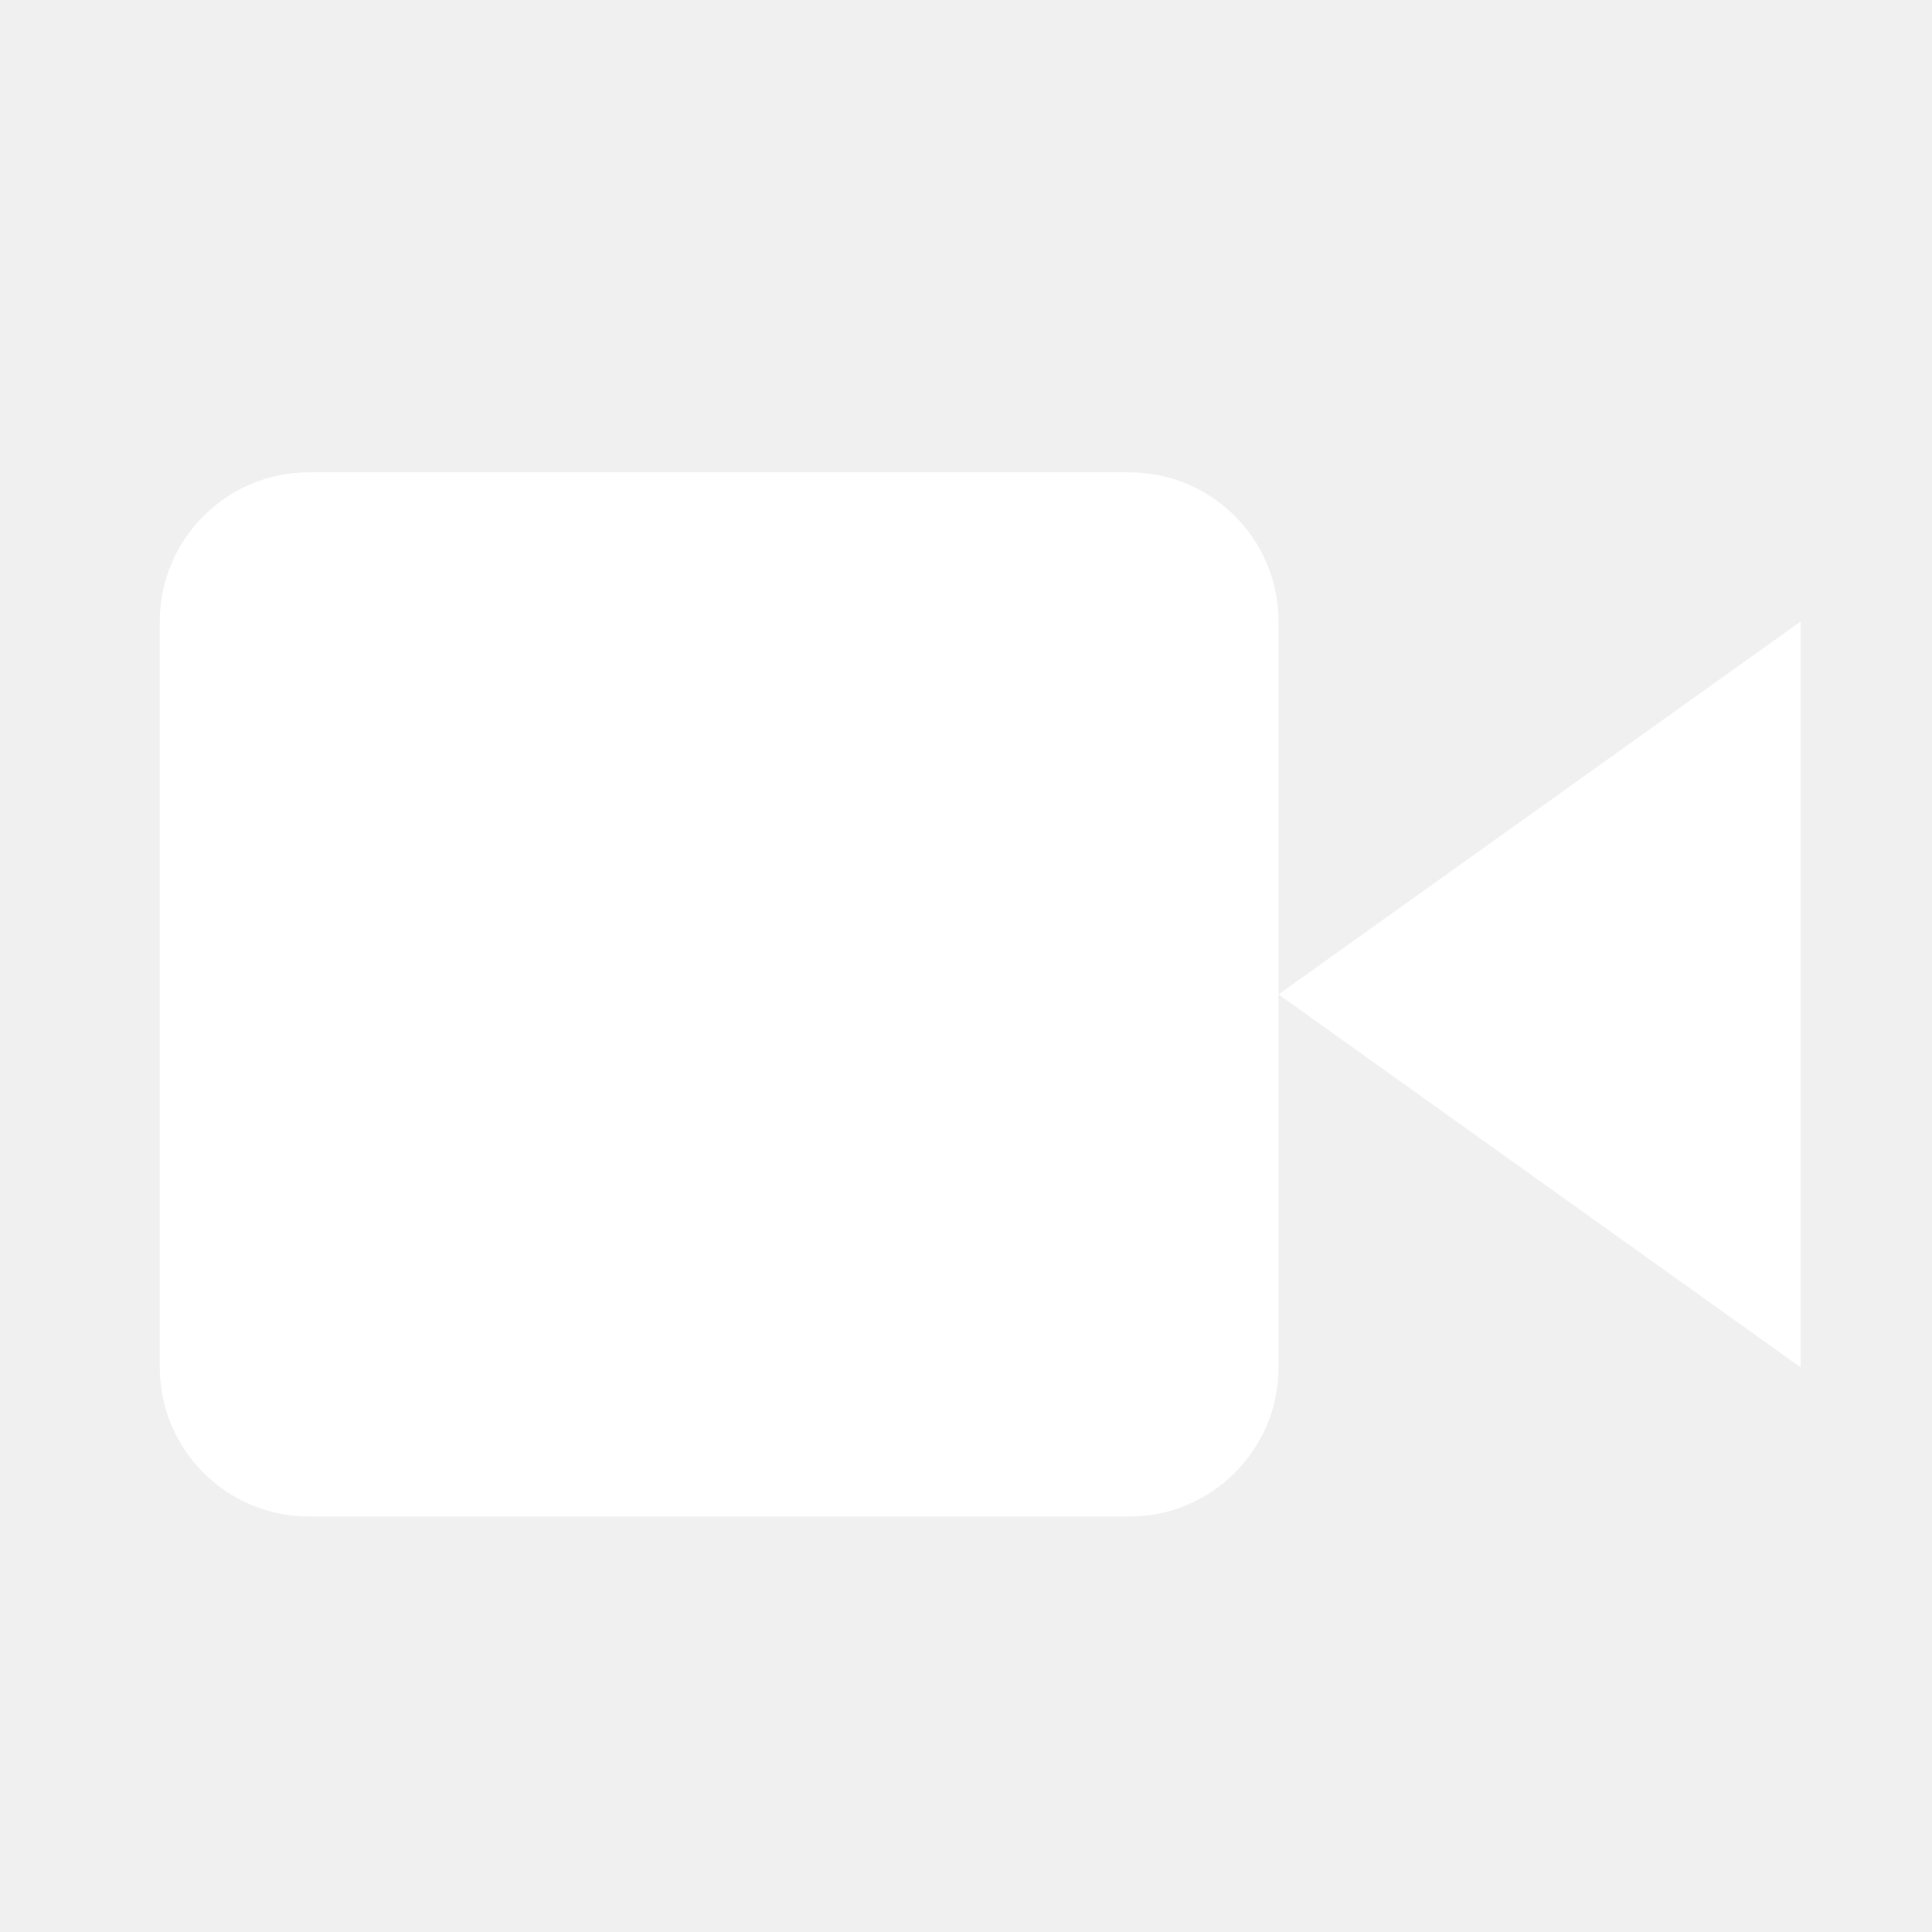
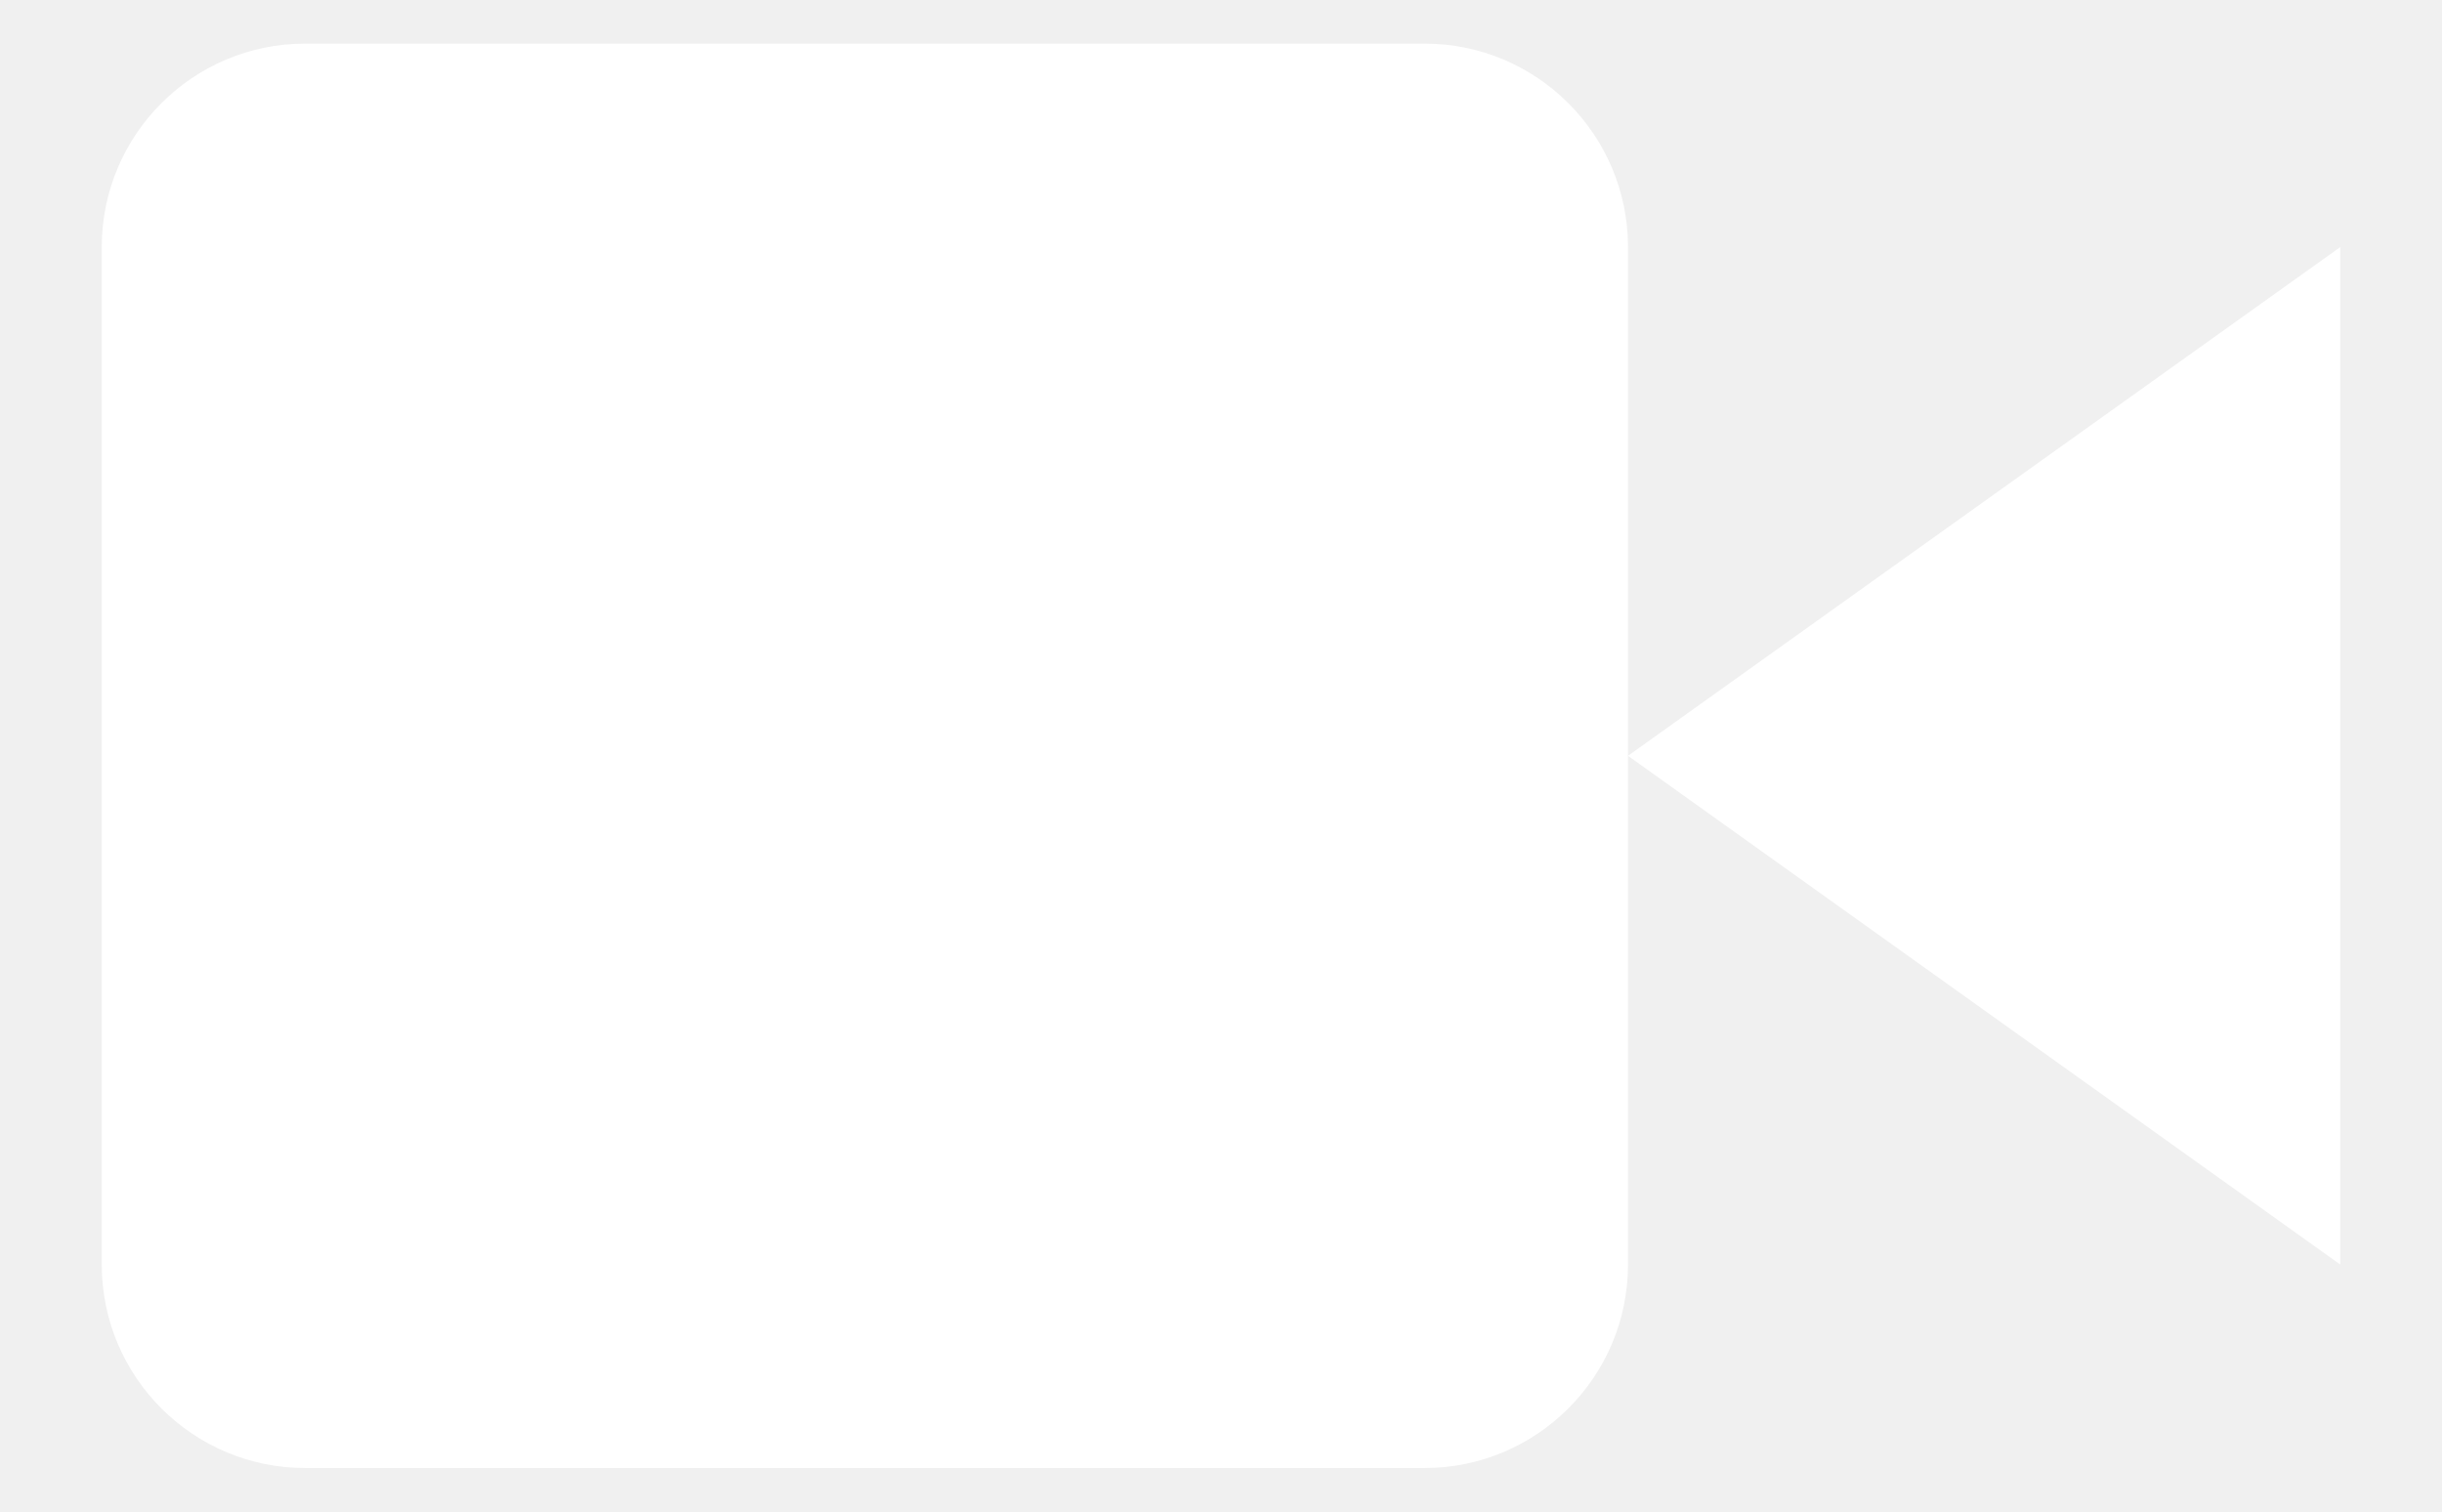
- <svg xmlns="http://www.w3.org/2000/svg" width="17" height="17" viewBox="0 0 17 17" fill="none">
-   <path d="M15.844 5.469L11.25 8.75L15.844 12.031V5.469Z" fill="white" />
-   <path d="M9.938 4.156H2.719C1.994 4.156 1.406 4.744 1.406 5.469V12.031C1.406 12.756 1.994 13.344 2.719 13.344H9.938C10.662 13.344 11.25 12.756 11.25 12.031V5.469C11.25 4.744 10.662 4.156 9.938 4.156Z" fill="white" />
+ <svg xmlns="http://www.w3.org/2000/svg" width="21" height="13" viewBox="0 0 21 13" fill="none">
+   <path d="M20.125 2.125L14 6.5L20.125 10.875V2.125Z" fill="white" />
+   <path d="M12.25 0.375H2.625C1.659 0.375 0.875 1.159 0.875 2.125V10.875C0.875 11.841 1.659 12.625 2.625 12.625H12.25C13.216 12.625 14 11.841 14 10.875V2.125C14 1.159 13.216 0.375 12.25 0.375Z" fill="white" />
</svg>
